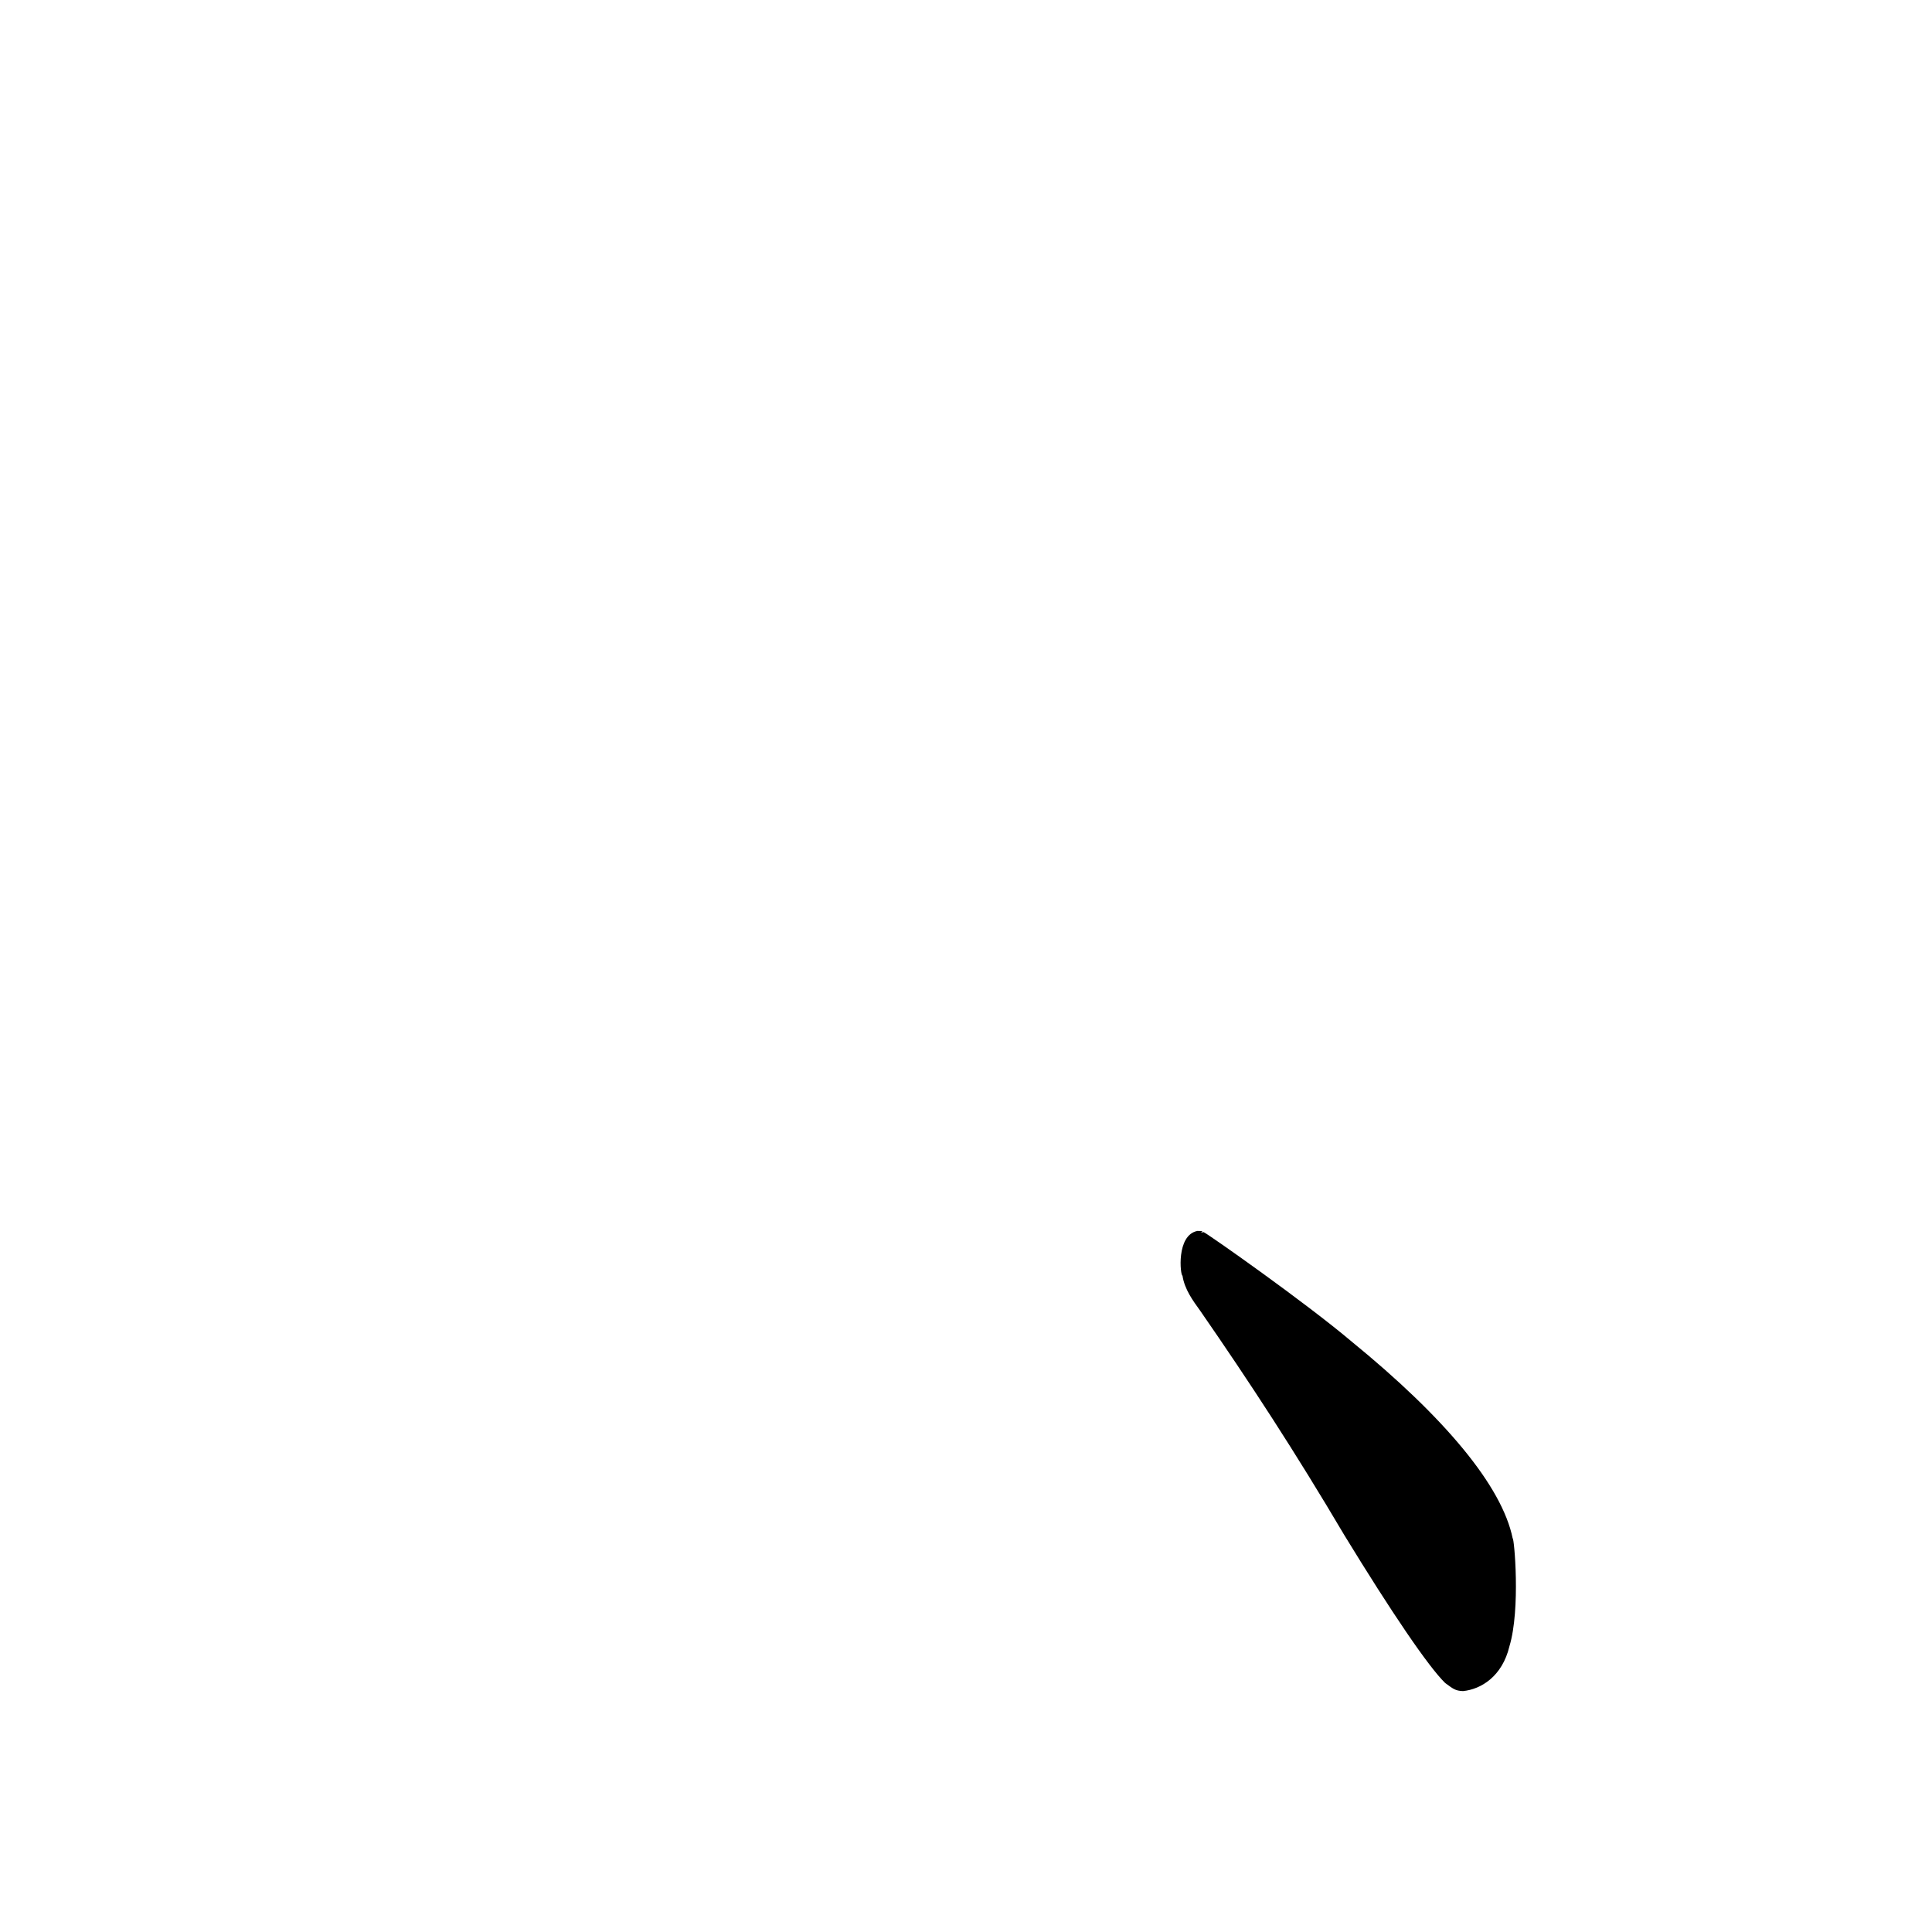
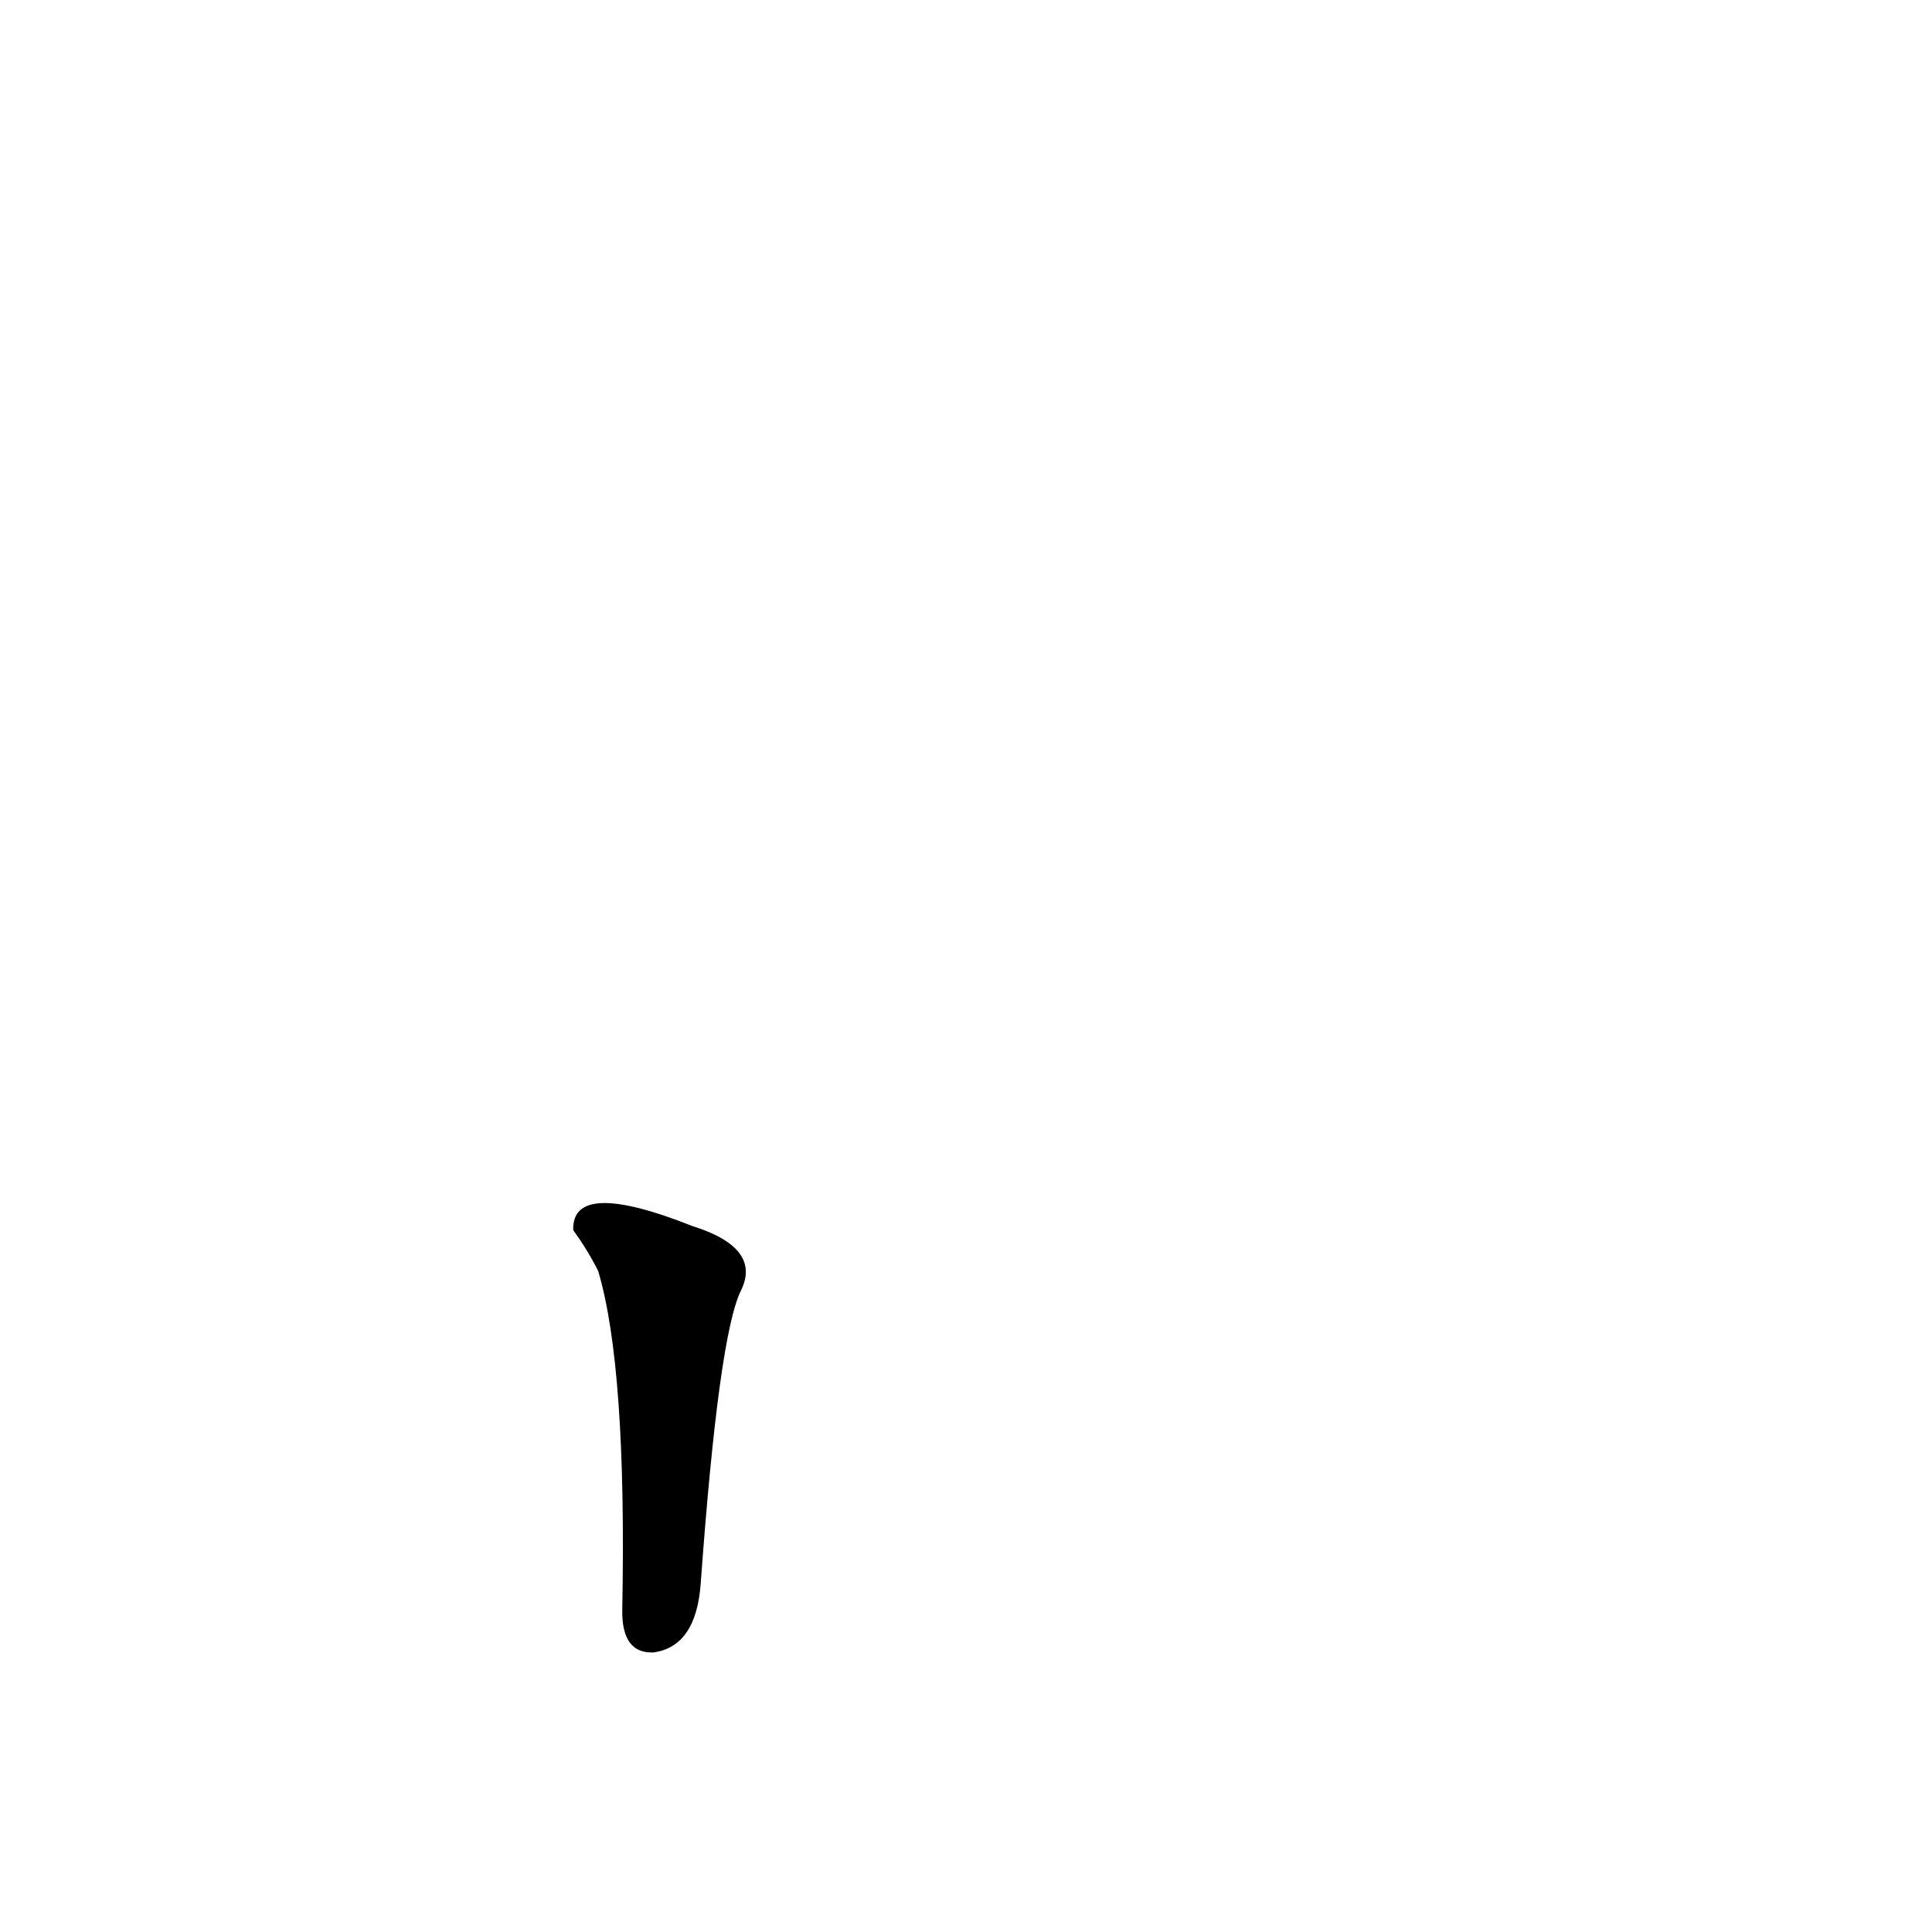
<svg xmlns="http://www.w3.org/2000/svg" height="1024" version="1.1" width="1024">
  <defs />
  <g>
-     <path d="M 634.681 652.417 C 623.264 654.597 625.603 676.196 626.738 676.108 C 627.814 683.351 632.342 689.482 636.051 694.605 C 662.456 732.742 686.488 769.589 712.529 813.667 C 737.745 854.931 757.192 883.497 765.956 892.011 C 769.992 894.929 771.222 896.192 775.435 896.313 C 784.96 895.362 796.22 888.566 800.033 872.554 C 806.018 852.791 802.517 814.766 801.754 815.395 C 796.106 787.66 765.768 751.343 716.593 711.215 C 691.969 690.369 640.877 654.471 637.987 653.058 C 633.409 653.899 640.788 652.371 634.681 652.417" fill="rgb(0, 0, 0)" opacity="0.999" stroke-width="1.0" />
+     <path d="M 303.823 651.958 Q 311.575 662.754 317.053 673.676 Q 332.273 724.803 329.805 853.427 Q 329.534 876.519 346.35 875.824 Q 368.982 872.705 371.387 839.291 Q 380.971 707.233 392.798 683.88 Q 403.741 661.359 366.924 649.813 Q 302.939 624.435 303.823 651.958" fill="rgb(0, 0, 0)" opacity="0.998" stroke-width="1.0" />
  </g>
</svg>
